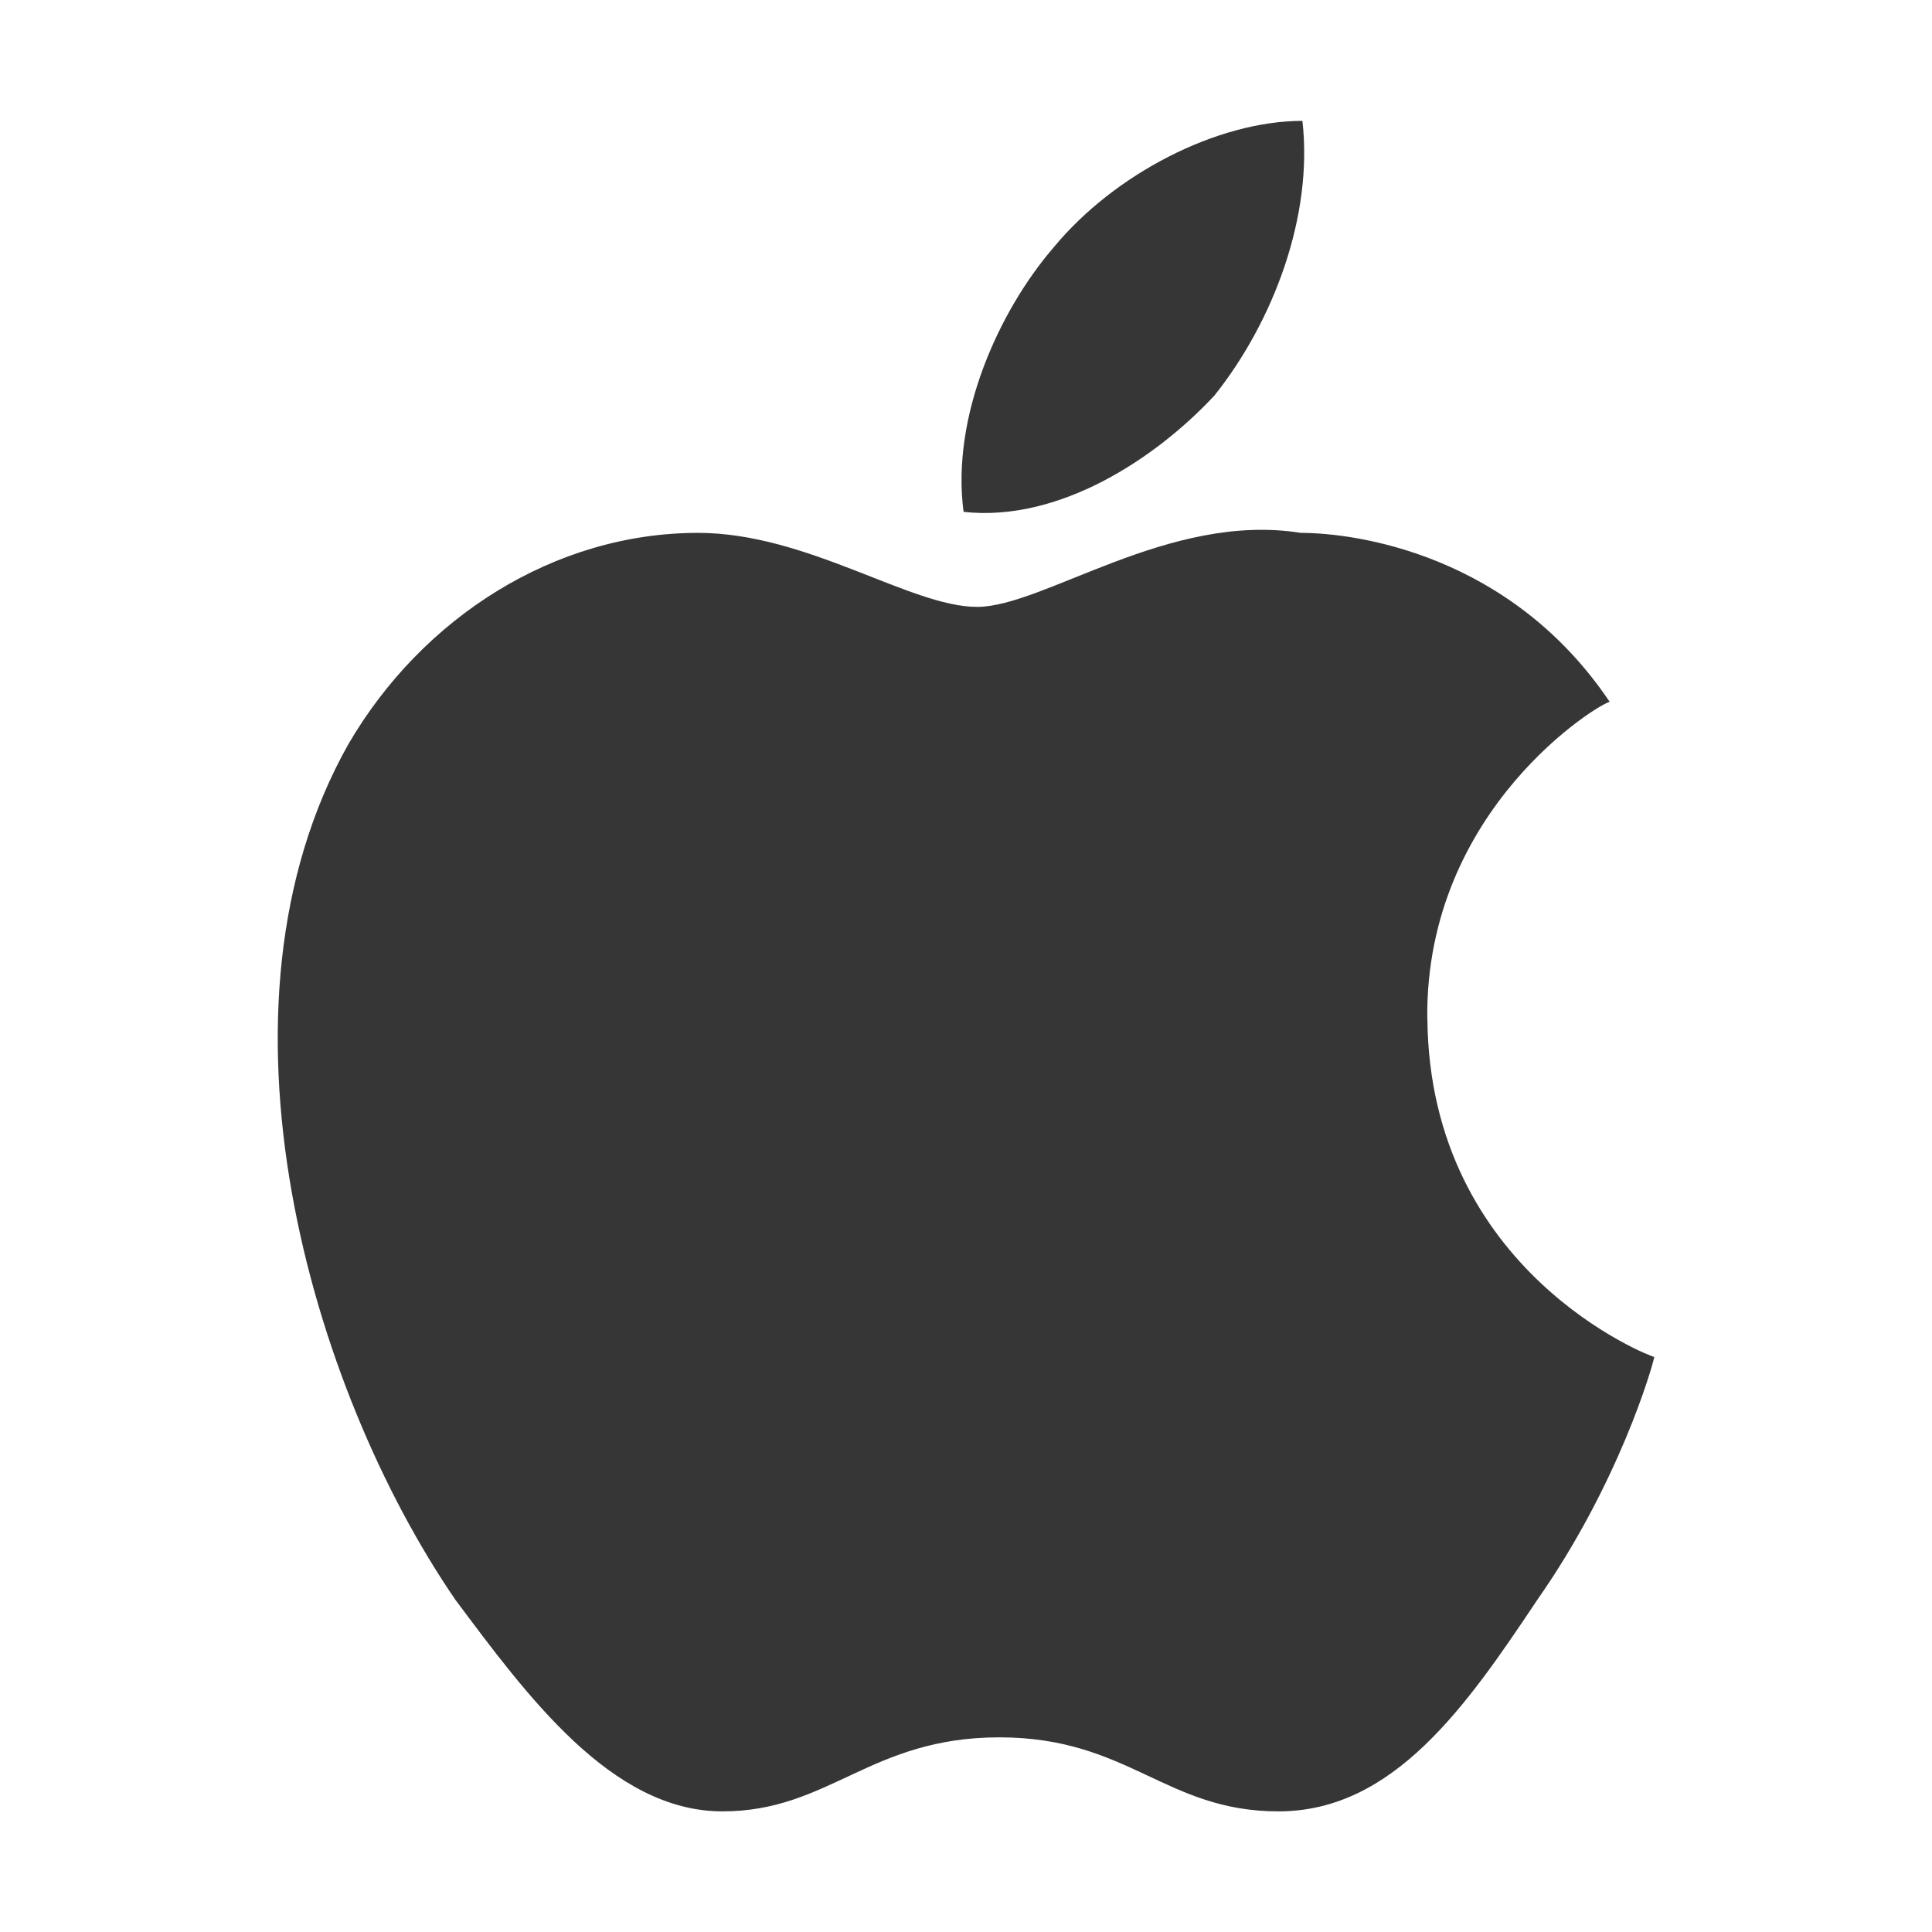
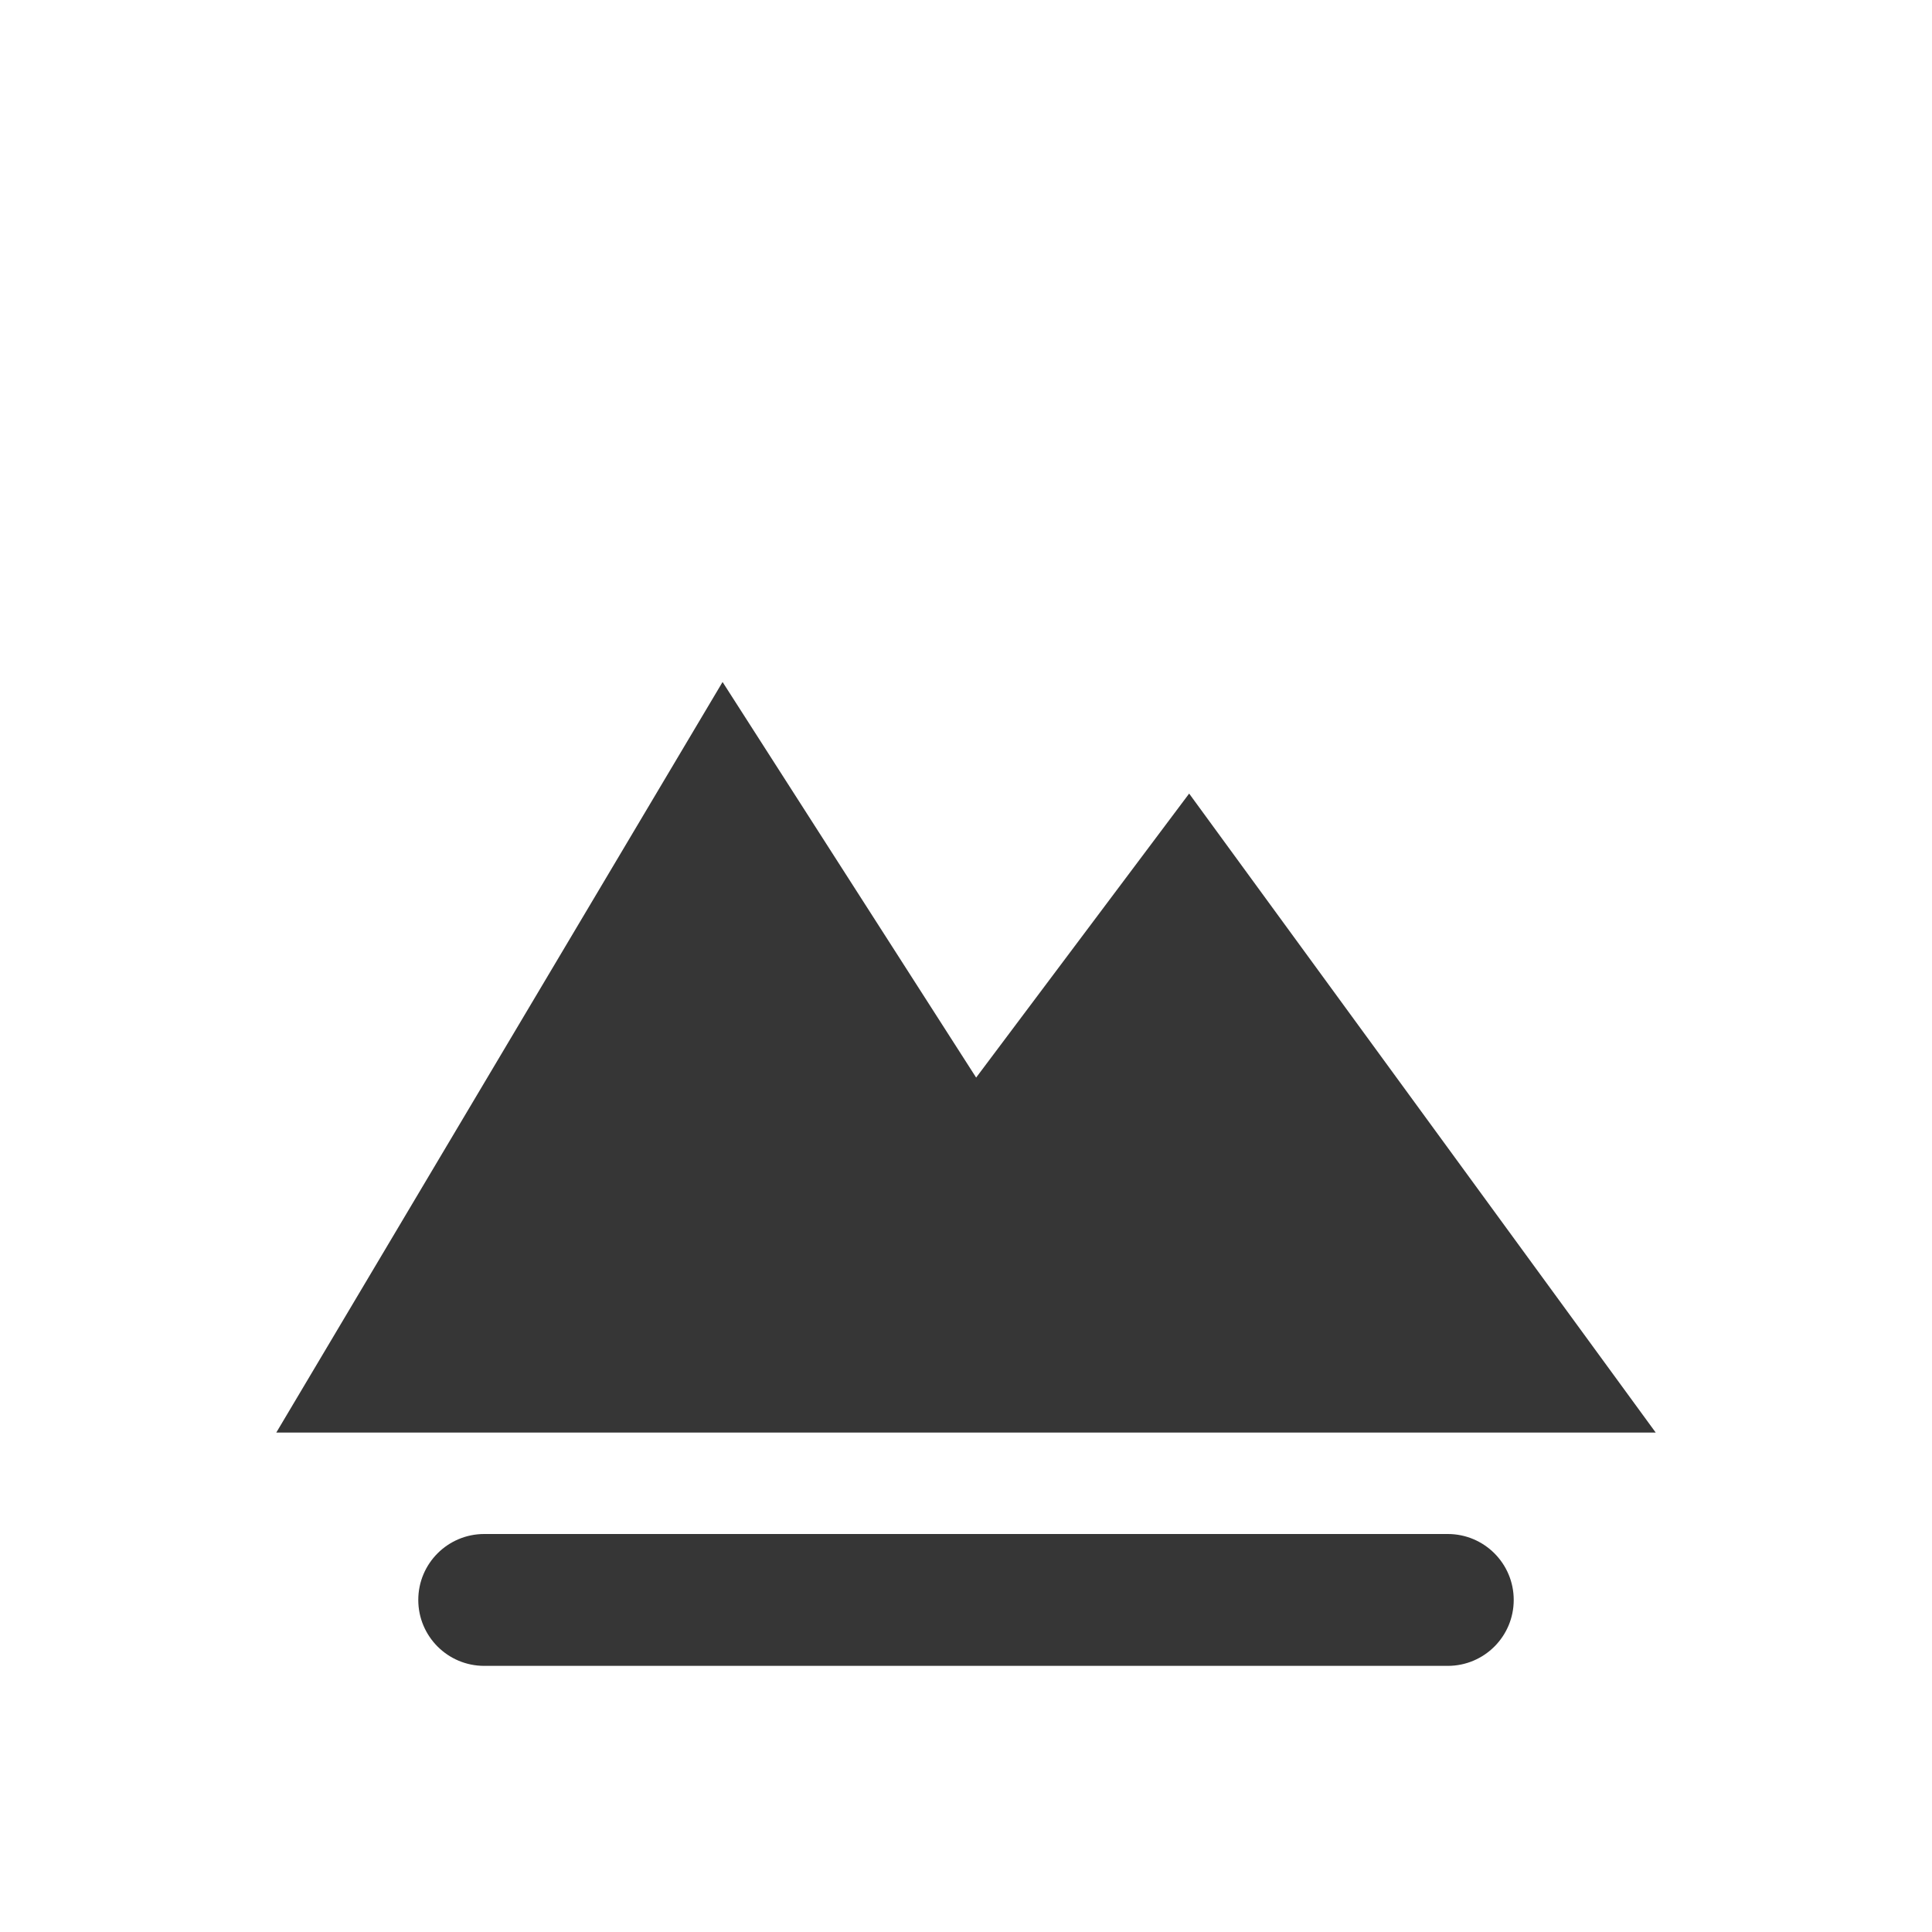
- <svg xmlns="http://www.w3.org/2000/svg" width="16" height="16" version="1.1">
+ <svg xmlns="http://www.w3.org/2000/svg" width="16" height="16" viewBox="0 0 16 16">
  <defs>
-     <style id="current-color-scheme" type="text/css">.ColorScheme-Text { color:#363636; }</style>
+     <style id="current-color-scheme" type="text/css">.ColorScheme-Text{color:#363636;}</style>
  </defs>
-   <path class="ColorScheme-Text" d="m11.82 8.438c-0.018-1.75 1.446-2.625 1.511-2.625-0.823-1.225-2.103-1.4-2.559-1.4-1.09-0.175-2.128 0.613-2.681 0.613-0.551 0-1.405-0.613-2.31-0.613-1.188 0-2.284 0.7-2.896 1.75-1.233 2.188-0.314 5.338 0.888 7.088 0.589 0.787 1.29 1.75 2.21 1.75 0.886 0 1.222-0.613 2.293-0.613s1.374 0.613 2.312 0.613c0.954 0 1.558-0.875 2.142-1.75 0.675-0.963 0.953-1.925 0.97-2.013-0.021 0-1.86-0.7-1.879-2.8zm-1.763-5.162c0.489-0.613 0.819-1.488 0.729-2.275-0.704 0-1.558 0.438-2.062 1.05-0.452 0.525-0.849 1.4-0.744 2.188 0.787 0.087 1.588-0.438 2.077-0.963z" fill="currentColor" stroke-width=".875" />
+   <g class="ColorScheme-Text" fill="currentColor" transform="translate(1.28 1.28) scale(0.84)">
+     <path d="M1.2 12.6 5.6 5.2 8.1 9.1 10.2 6.3 14.8 12.6Z" />
+     <rect x="2.6" y="13.6" width="10.8" height="1.3" rx=".65" />
+   </g>
</svg>
